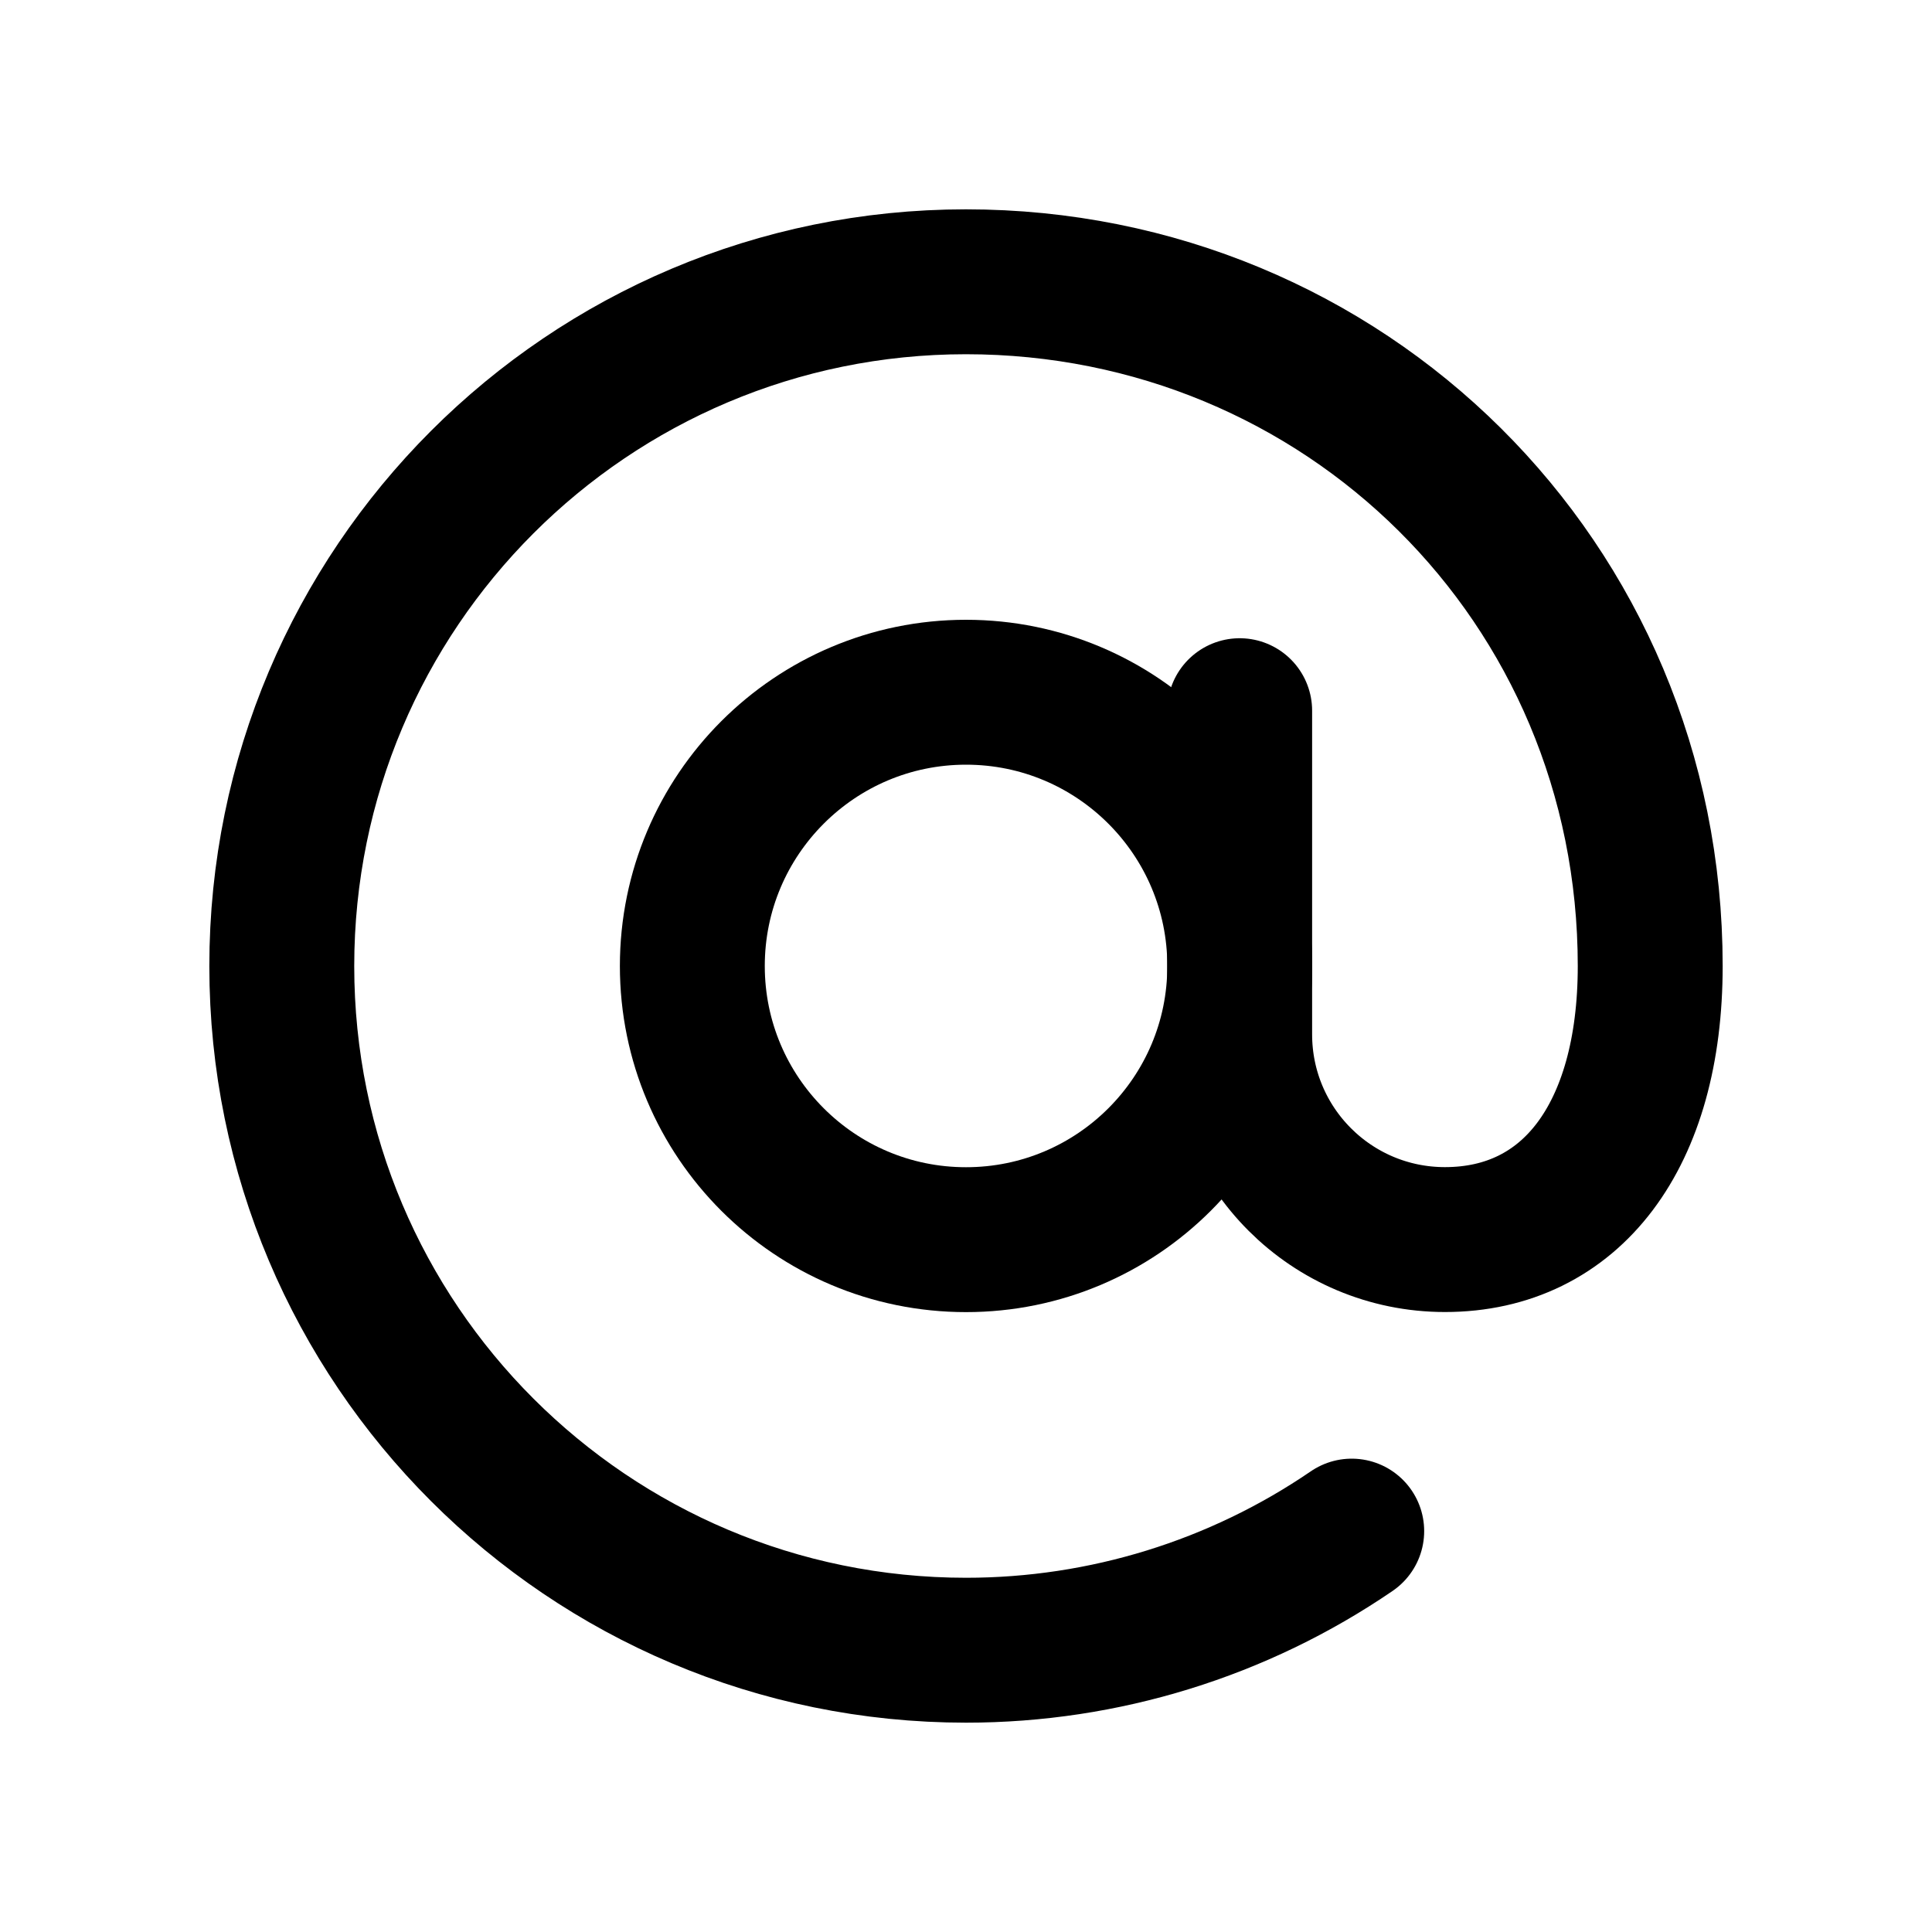
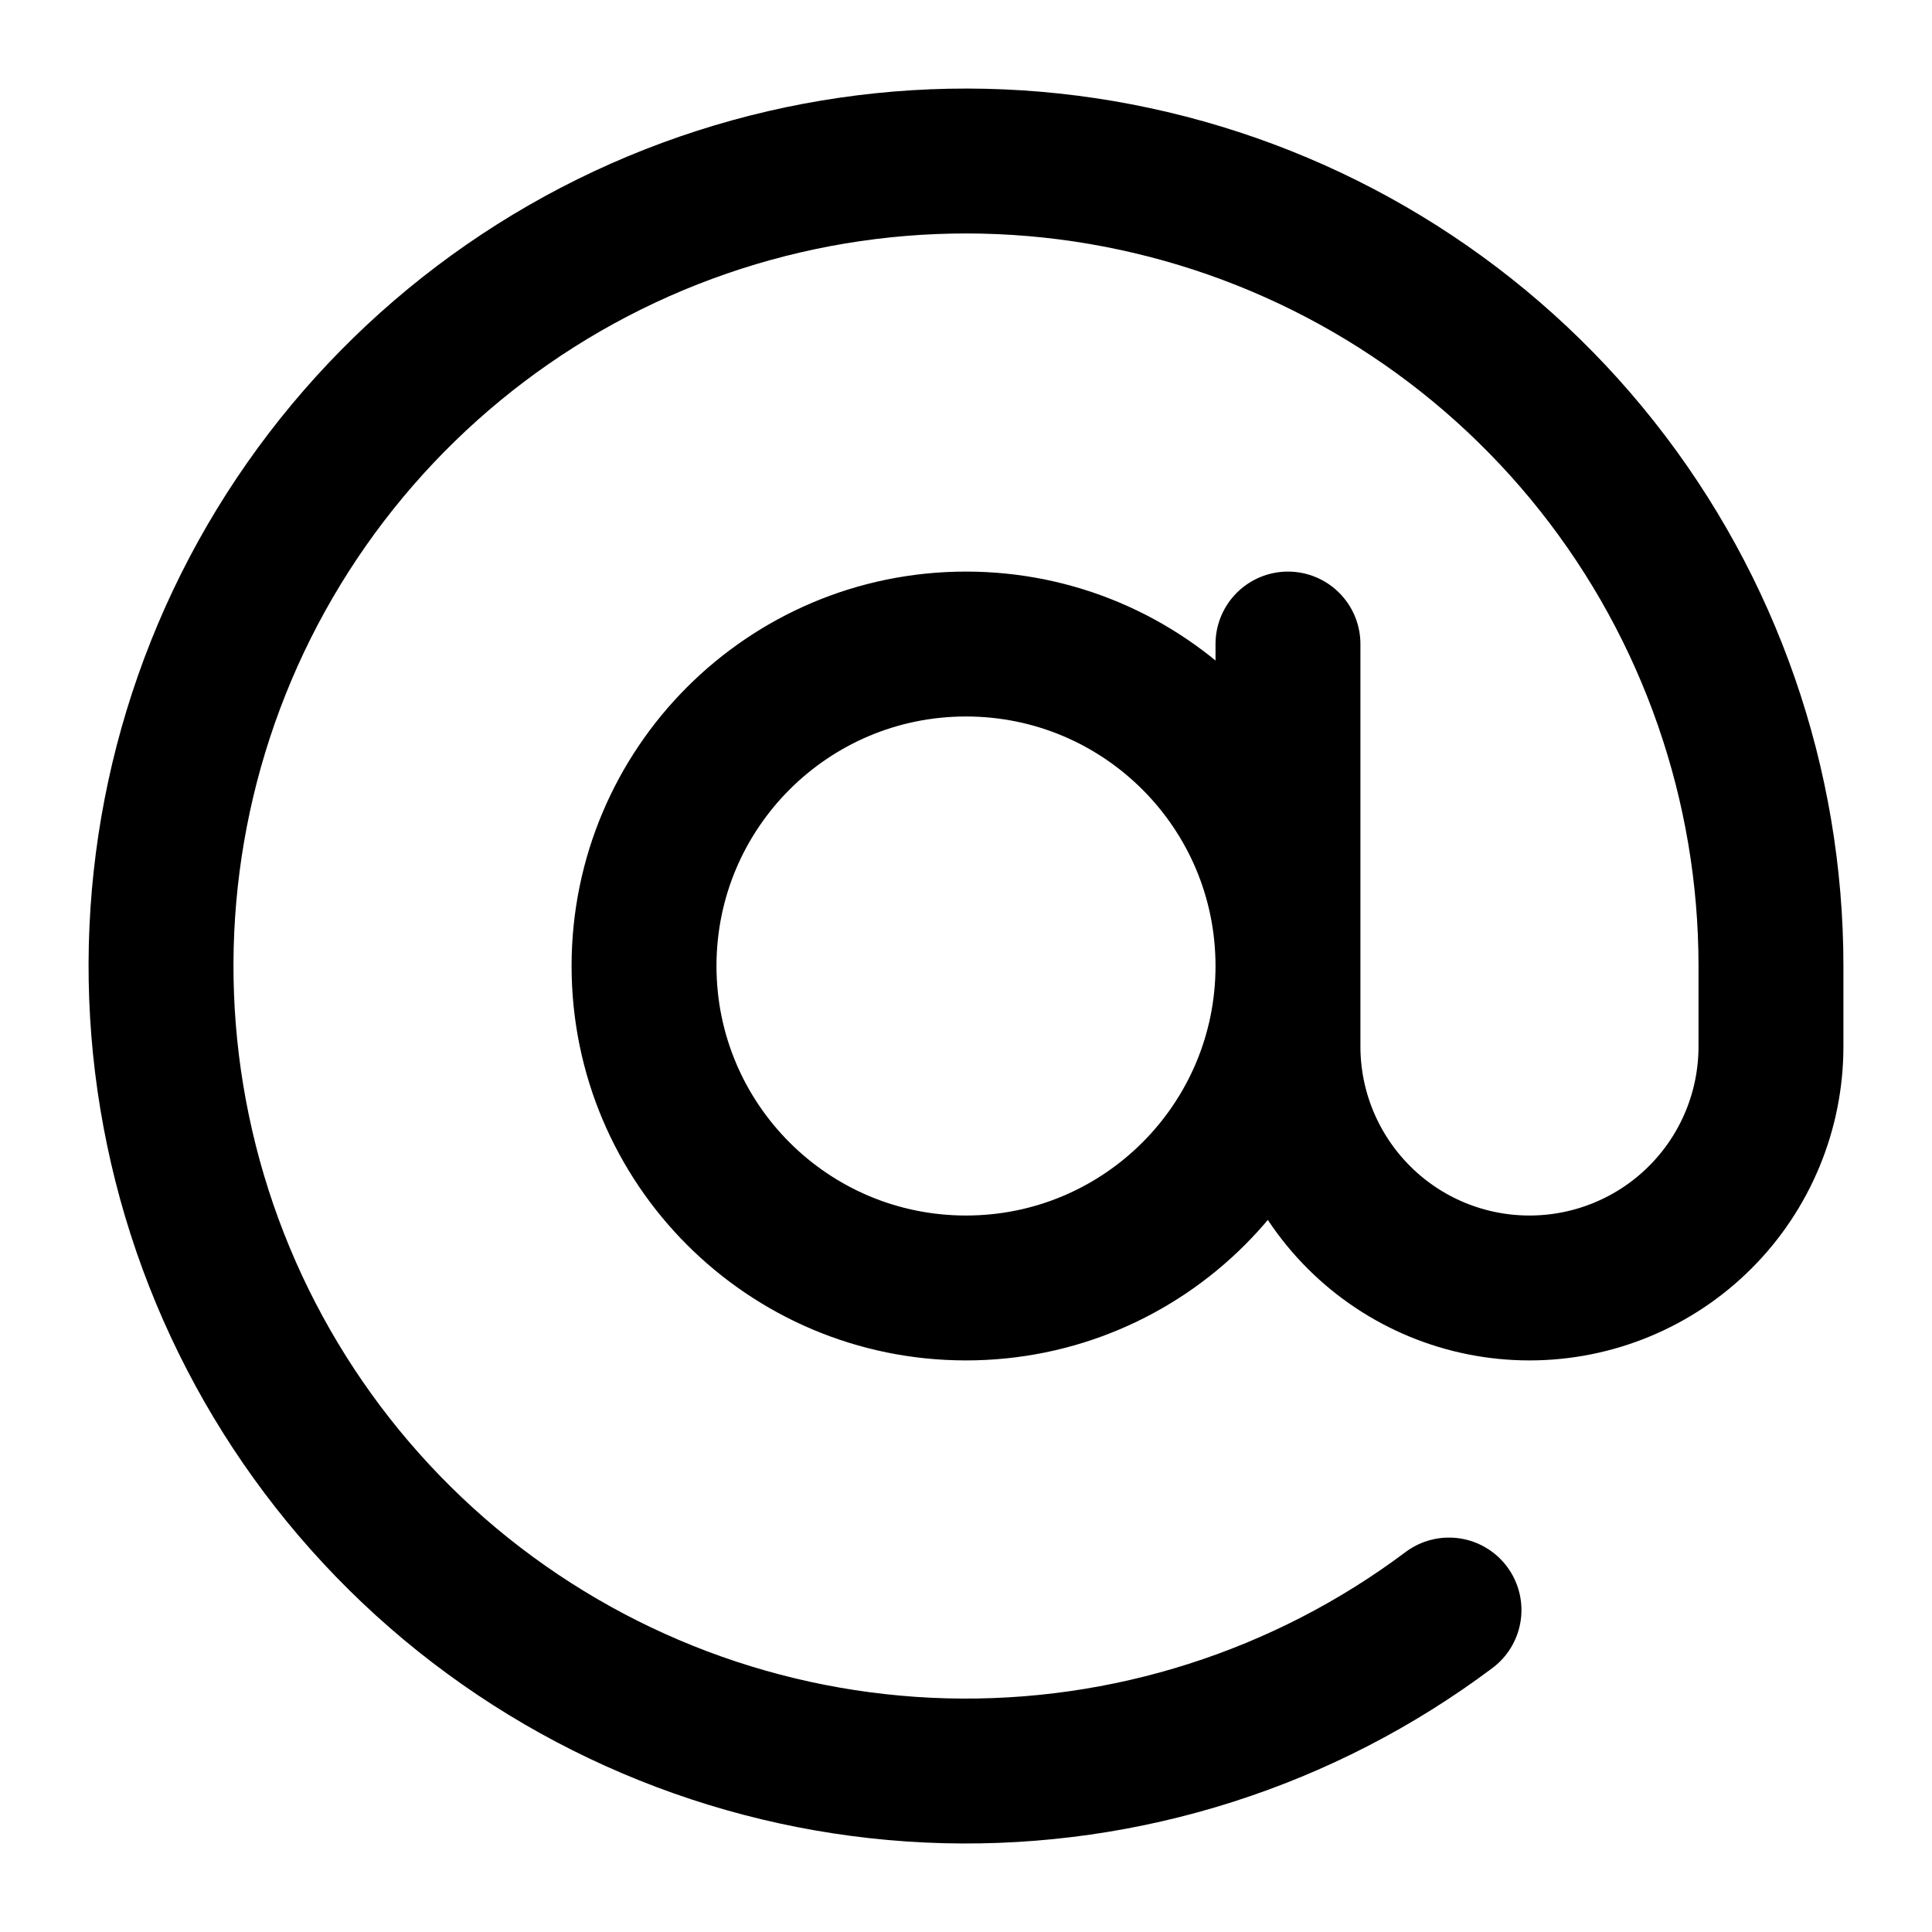
<svg xmlns="http://www.w3.org/2000/svg" class="ds-icon" viewBox="0 0 20 20" fill="none">
-   <path fill-rule="evenodd" clip-rule="evenodd" d="M10 7.166C11.565 7.166 12.834 8.435 12.834 10C12.834 11.565 11.565 12.833 10 12.833C8.436 12.833 7.167 11.565 7.167 10C7.167 8.435 8.436 7.166 10 7.166Z" stroke="currentColor" stroke-width="1.5" stroke-linecap="round" stroke-linejoin="round" vector-effect="non-scaling-stroke" />
-   <path d="M12.833 7.357V10.707C12.833 11.882 13.784 12.832 14.958 12.832C16.264 12.832 17.083 11.761 17.083 10C17.083 6.016 13.912 2.917 9.999 2.917C6.088 2.917 2.917 6.088 2.917 10.001C2.917 13.912 6.088 17.083 10.001 17.083C11.428 17.083 12.82 16.652 13.993 15.85" stroke="currentColor" stroke-width="1.5" stroke-linecap="round" stroke-linejoin="round" vector-effect="non-scaling-stroke" />
+   <path d="M13.333 6.667V10.833C13.333 11.496 13.597 12.132 14.066 12.601C14.534 13.07 15.17 13.333 15.833 13.333C16.496 13.333 17.132 13.07 17.601 12.601C18.07 12.132 18.333 11.496 18.333 10.833V10C18.333 8.123 17.7 6.3 16.535 4.828C15.37 3.356 13.742 2.321 11.915 1.89C10.088 1.458 8.168 1.657 6.468 2.452C4.768 3.248 3.386 4.594 2.546 6.273C1.707 7.952 1.459 9.866 1.843 11.703C2.226 13.541 3.219 15.195 4.66 16.398C6.102 17.601 7.907 18.282 9.784 18.331C11.66 18.379 13.498 17.793 15 16.667M13.333 10C13.333 11.841 11.841 13.333 10 13.333C8.159 13.333 6.667 11.841 6.667 10C6.667 8.159 8.159 6.667 10 6.667C11.841 6.667 13.333 8.159 13.333 10Z" stroke="currentColor" stroke-width="1.5" stroke-linecap="round" stroke-linejoin="round" vector-effect="non-scaling-stroke" />
</svg>
